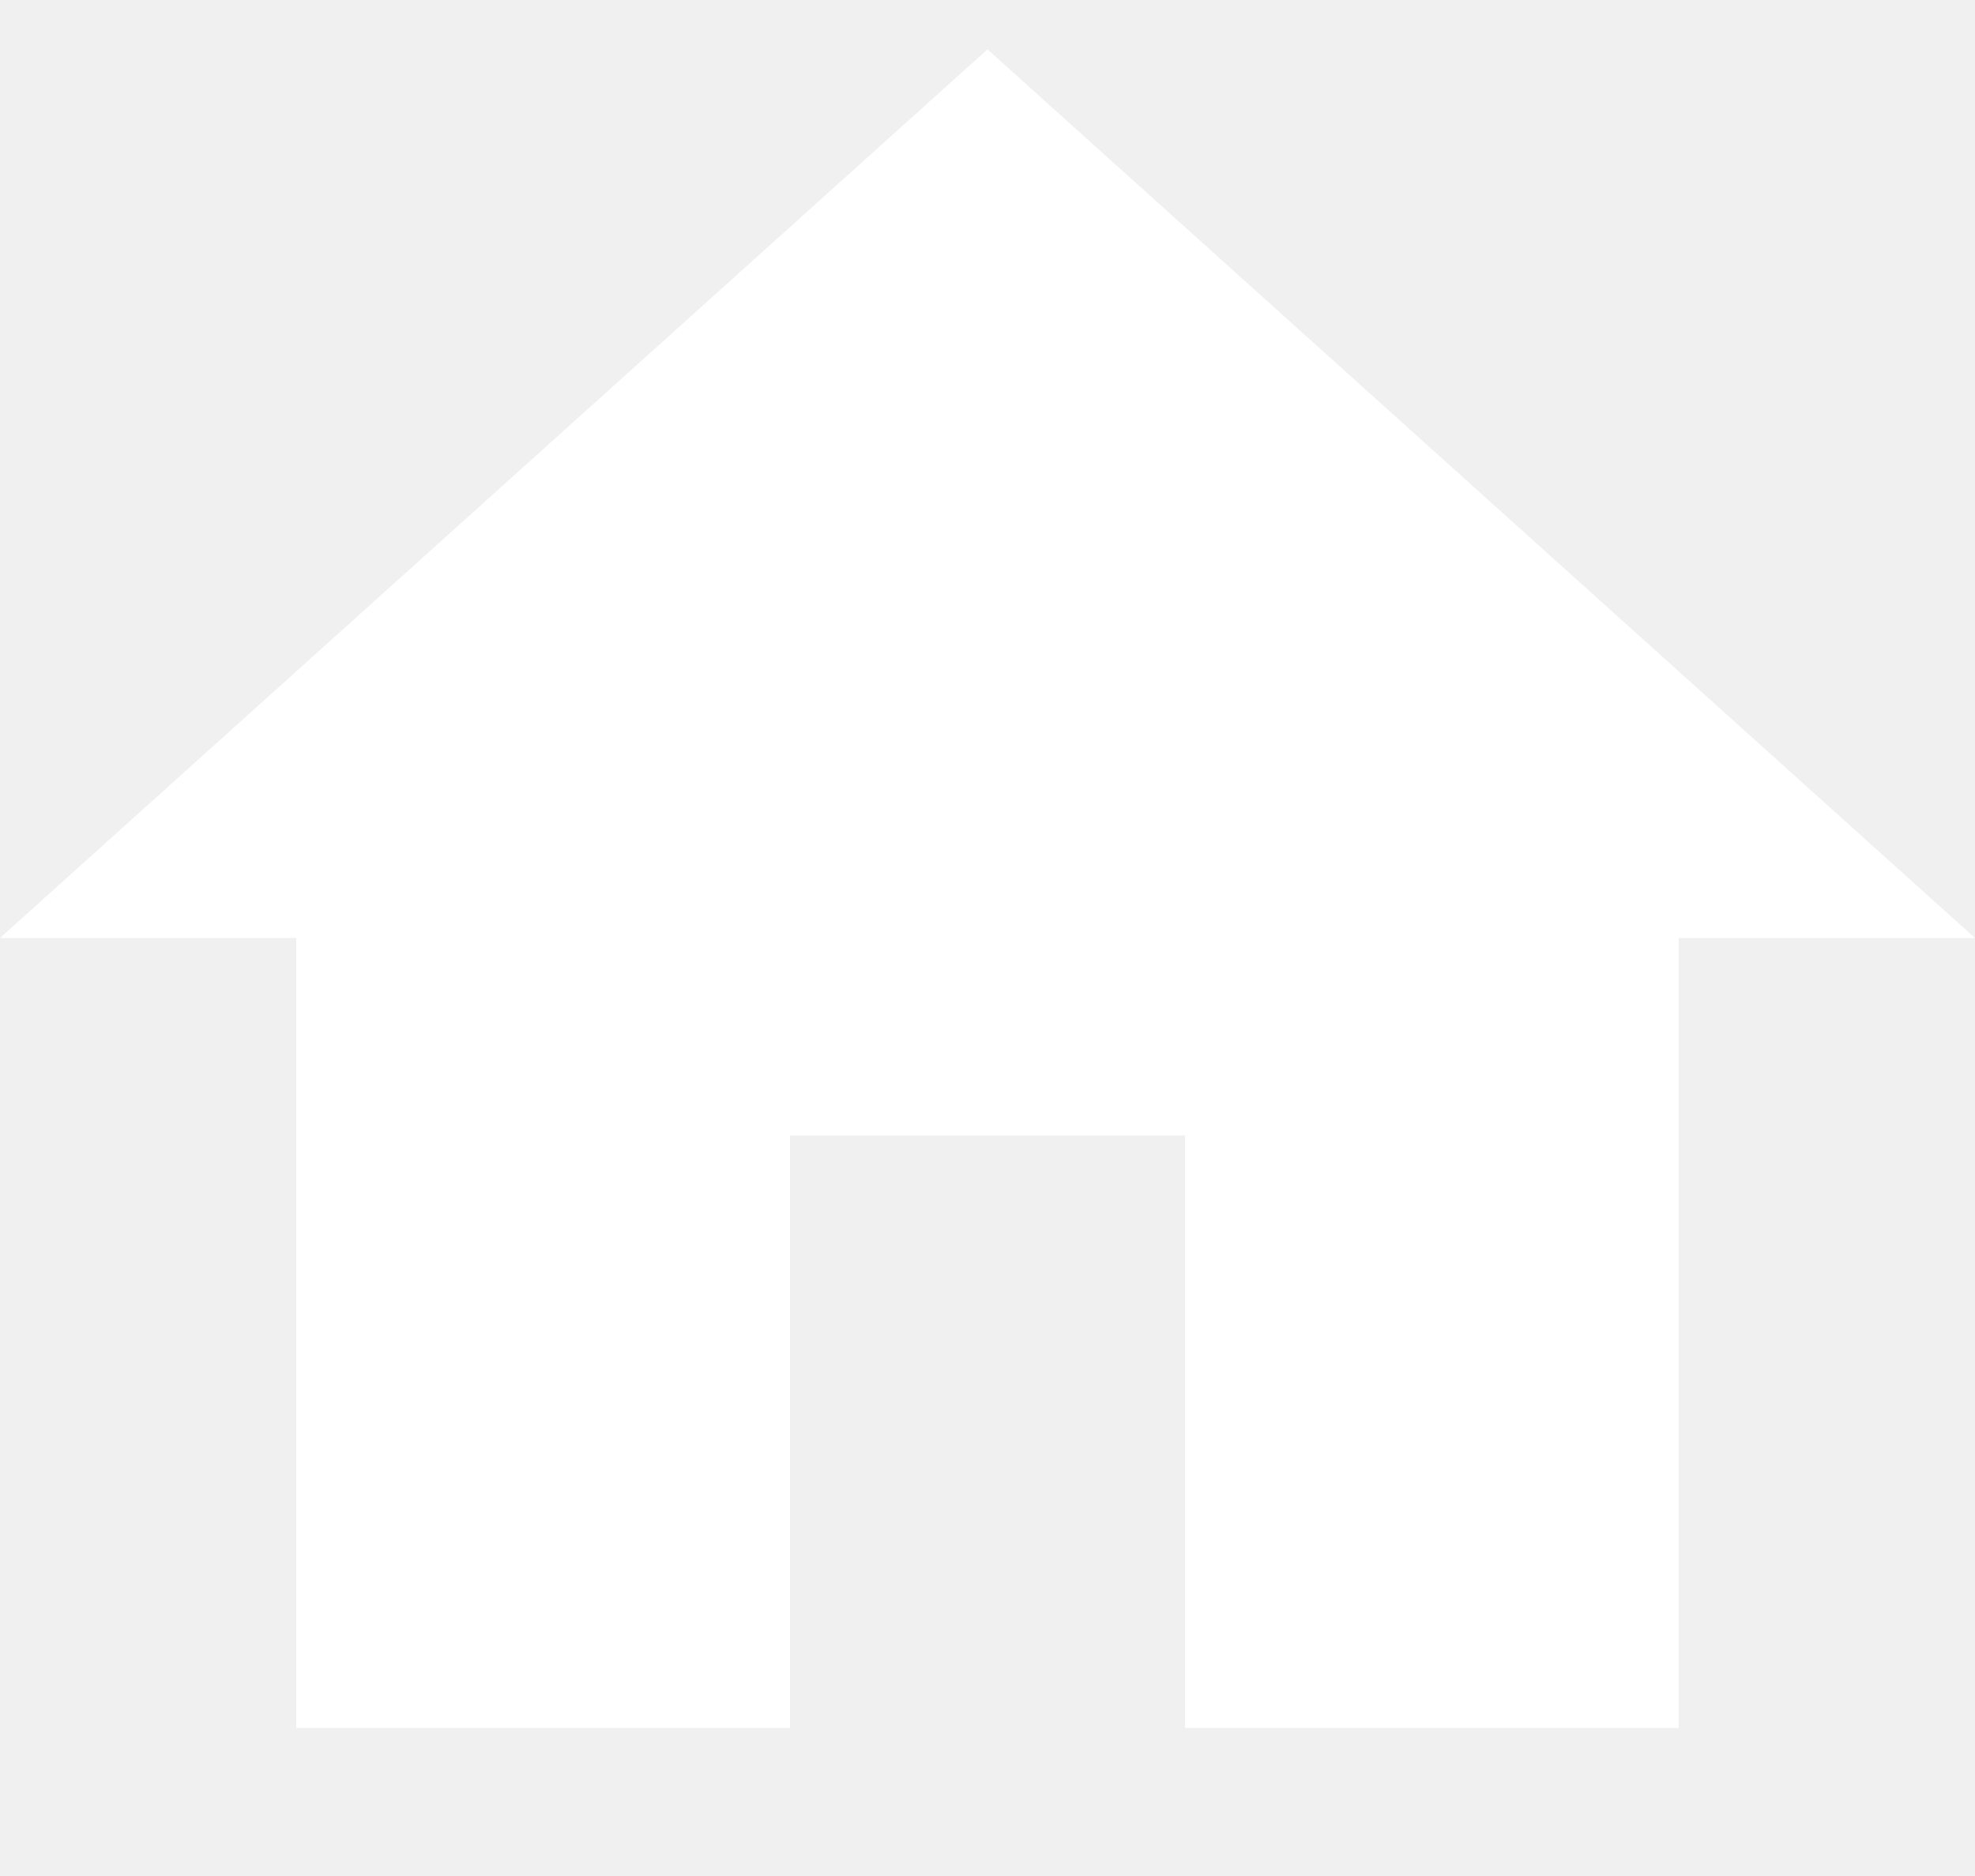
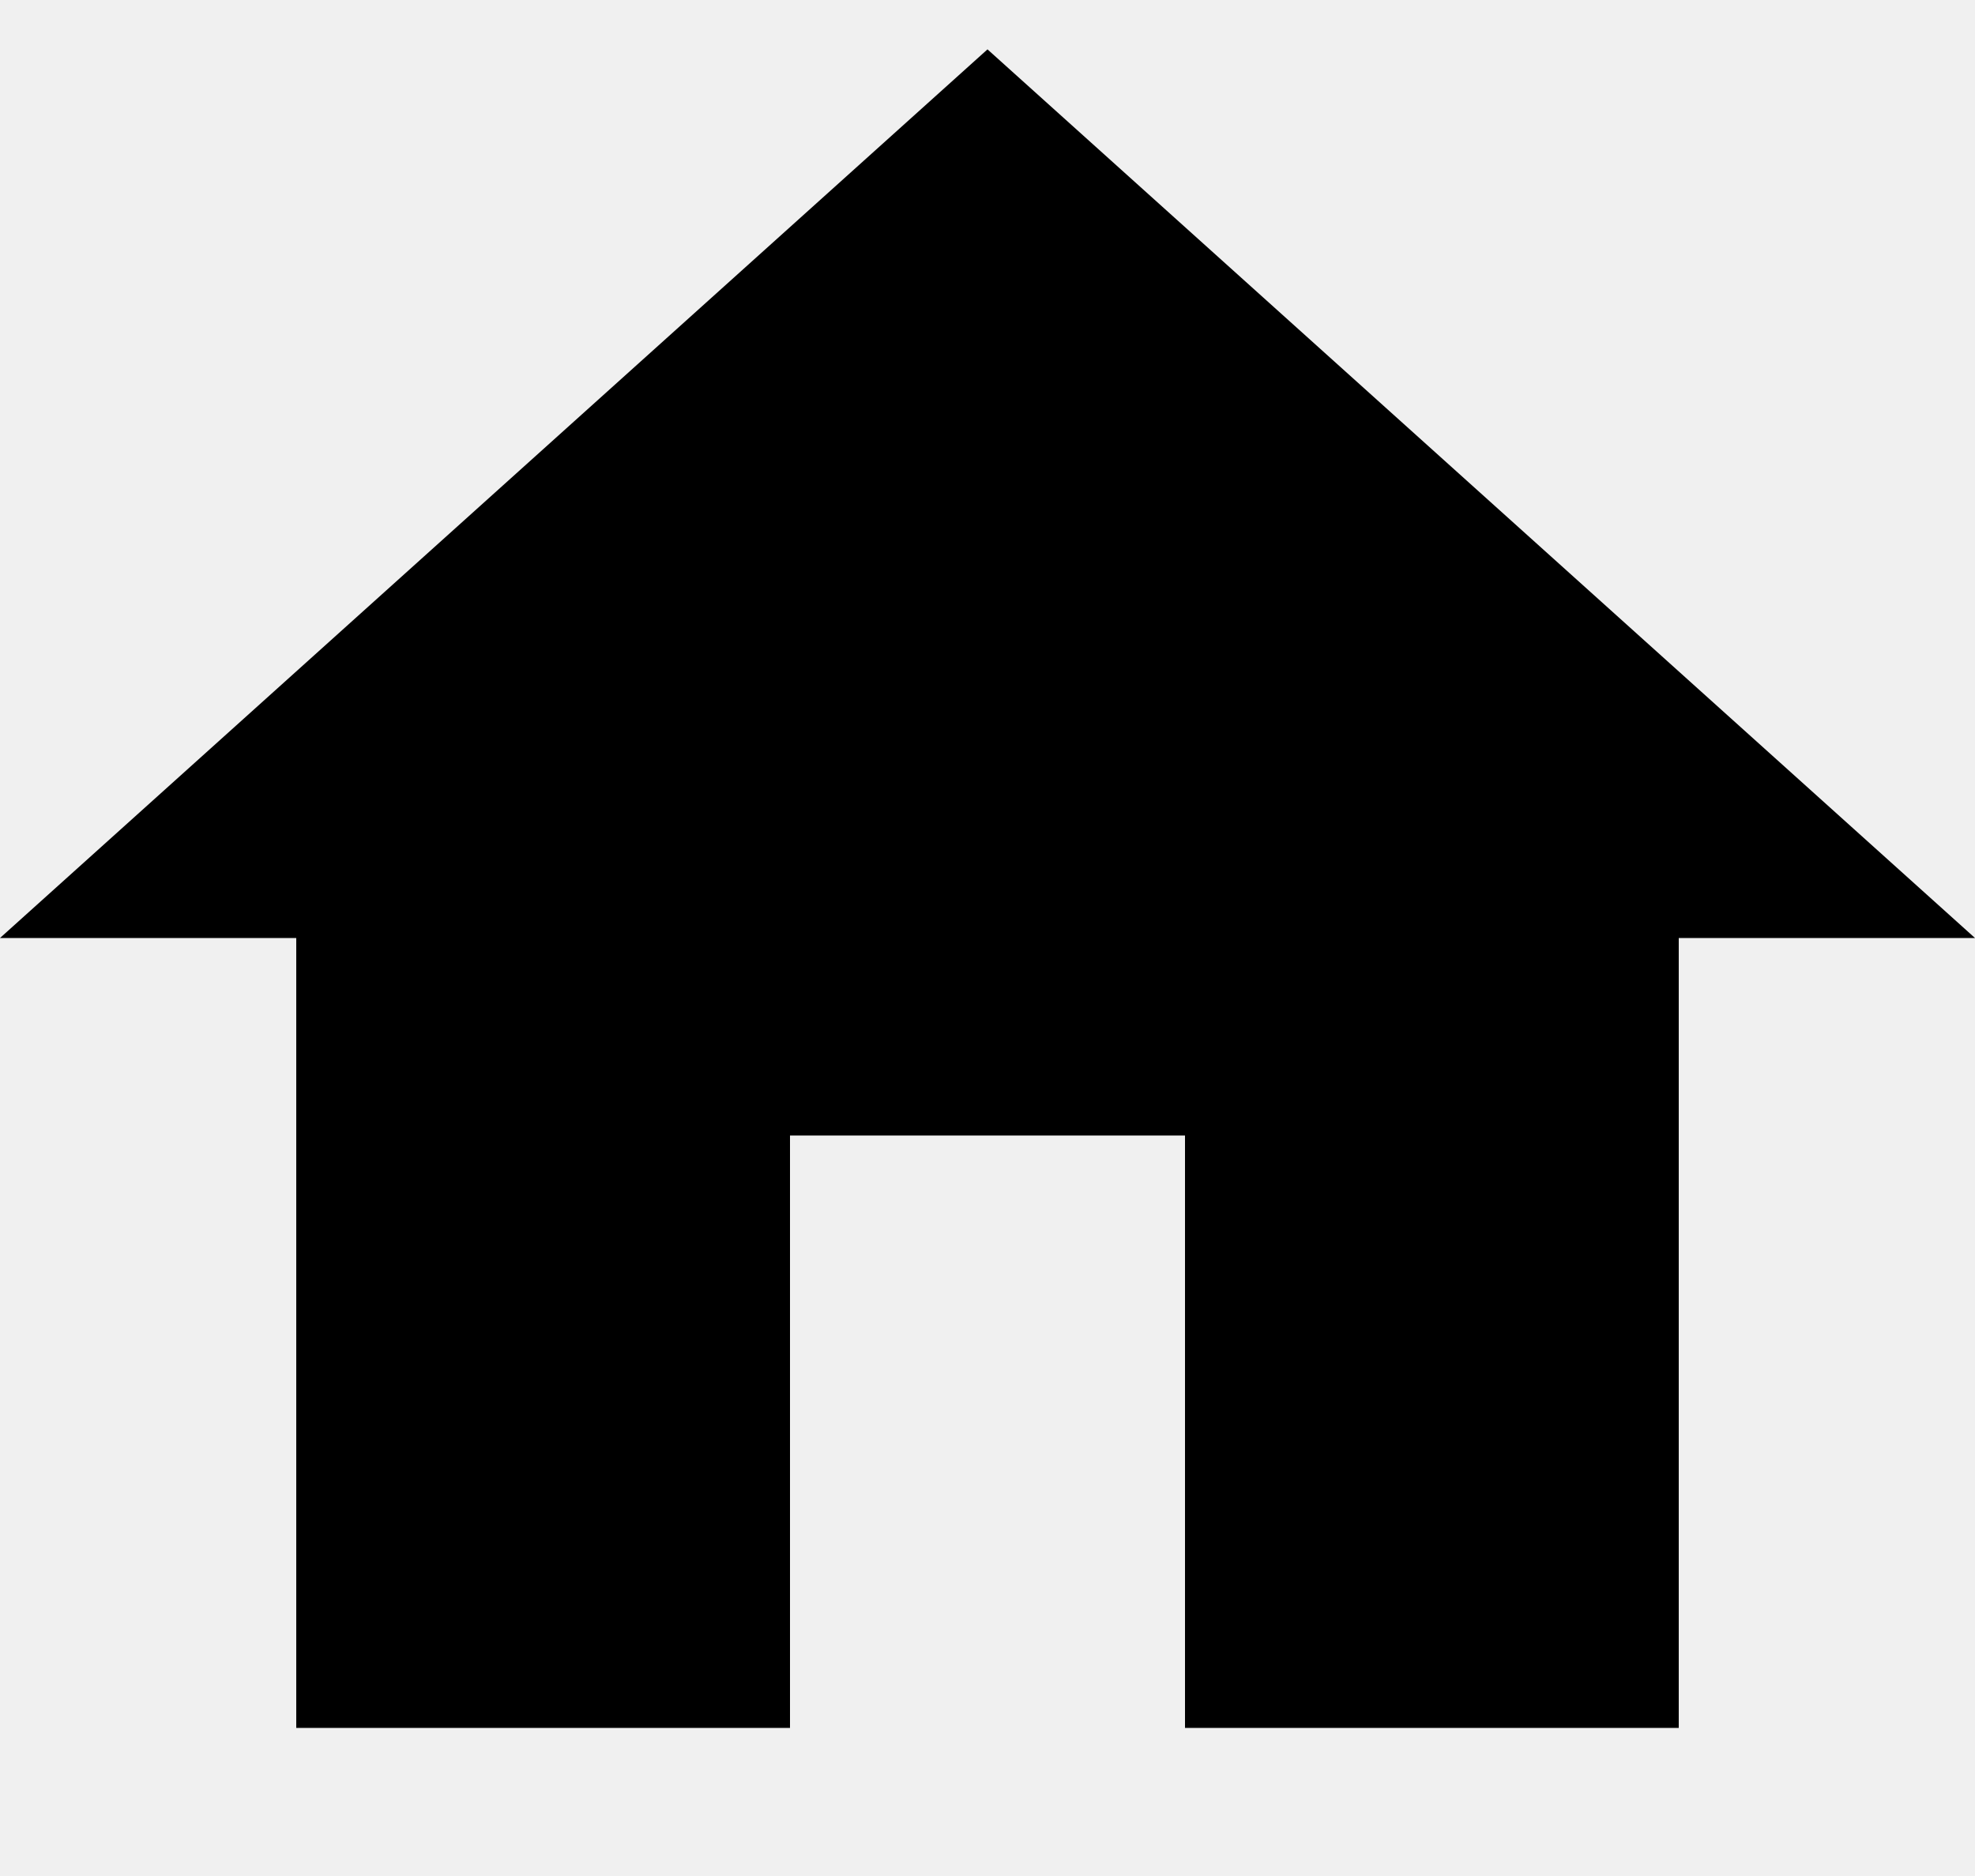
<svg xmlns="http://www.w3.org/2000/svg" className="topbar__menu-logo" height="19px" version="1.1" viewBox="0 0 20 19" width="20px" xmlnssketch="http://www.bohemiancoding.com/sketch/ns" xmlnsXlink="http://www.w3.org/1999/xlink">
  <defs />
-   <g fill="#ffffff" fill-rule="evenodd" id="Page-1" stroke="none" stroke-width="1">
-     <g fill="#ffffff" id="Core" transform="translate(-506, -255)">
+   <g fill-rule="evenodd" id="Page-1" stroke="none" stroke-width="1">
+     <g id="Core" transform="translate(-506, -255)">
      <g id="home" transform="translate(506, 255.5)">
        <path d="M8,17 L8,11 L12,11 L12,17 L17,17 L17,9 L20,9 L10,0 L0,9 L3,9 L3,17 L8,17 Z" id="Shape" />
      </g>
    </g>
  </g>
</svg>
